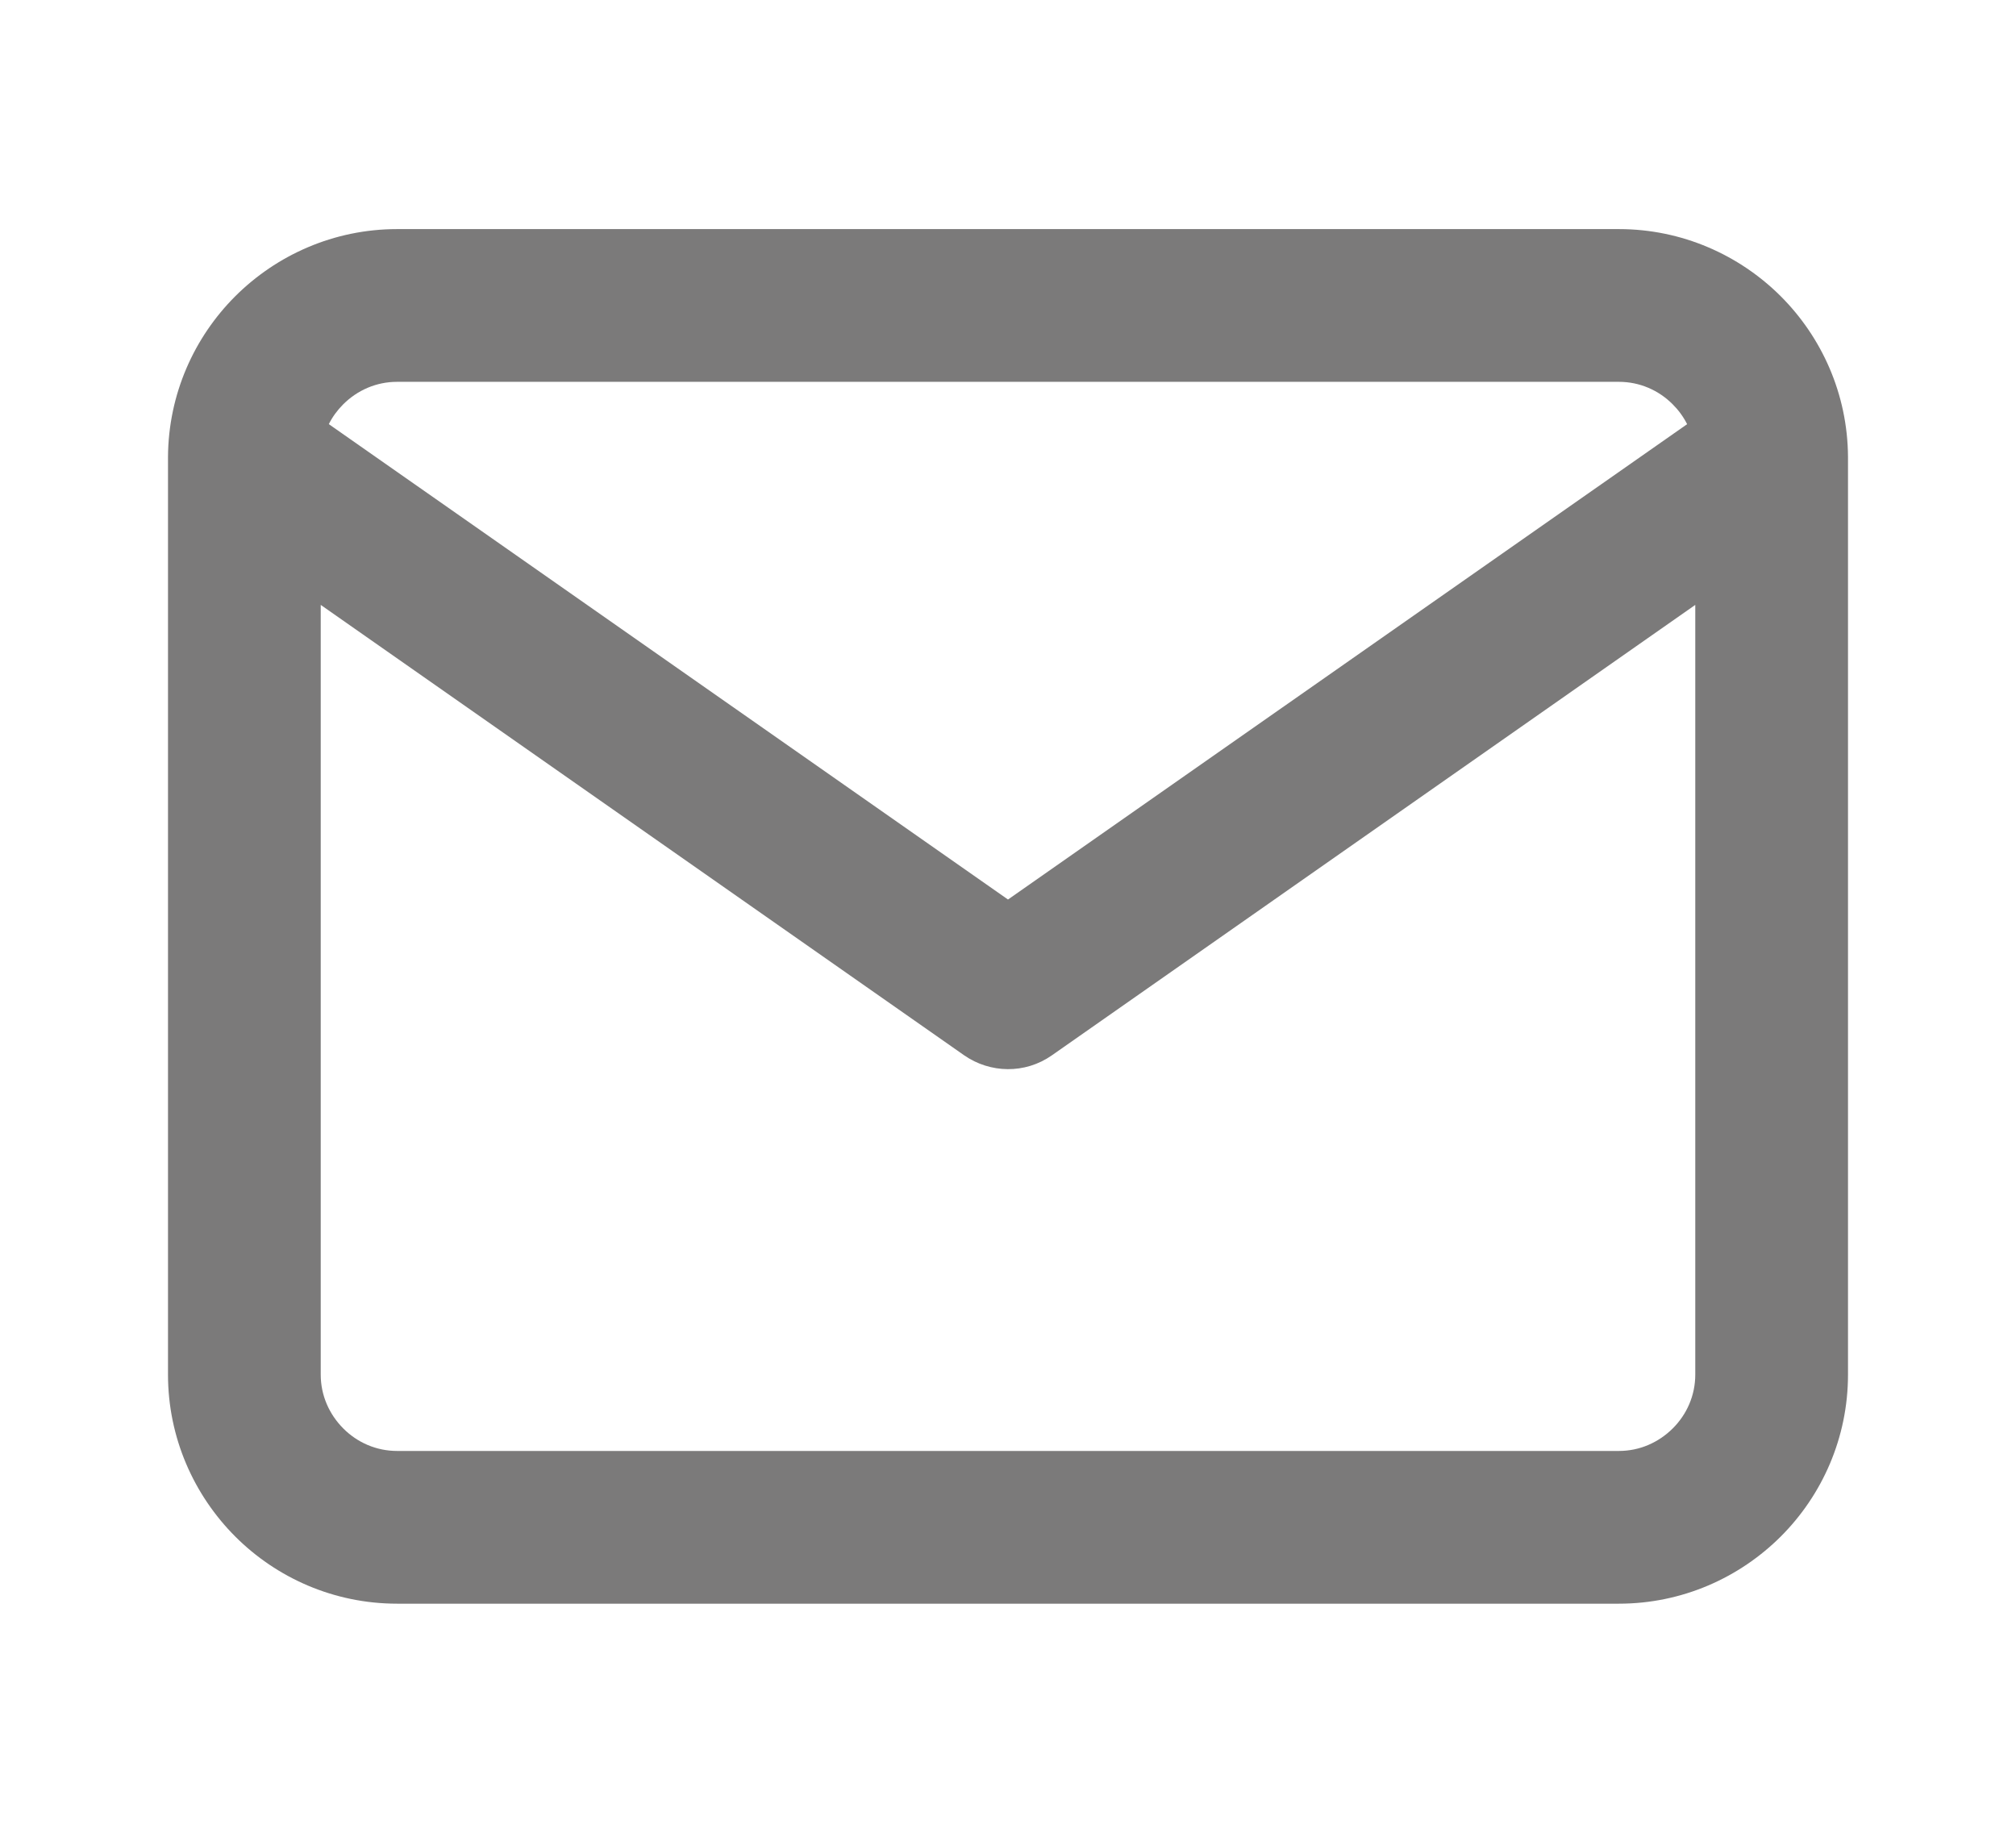
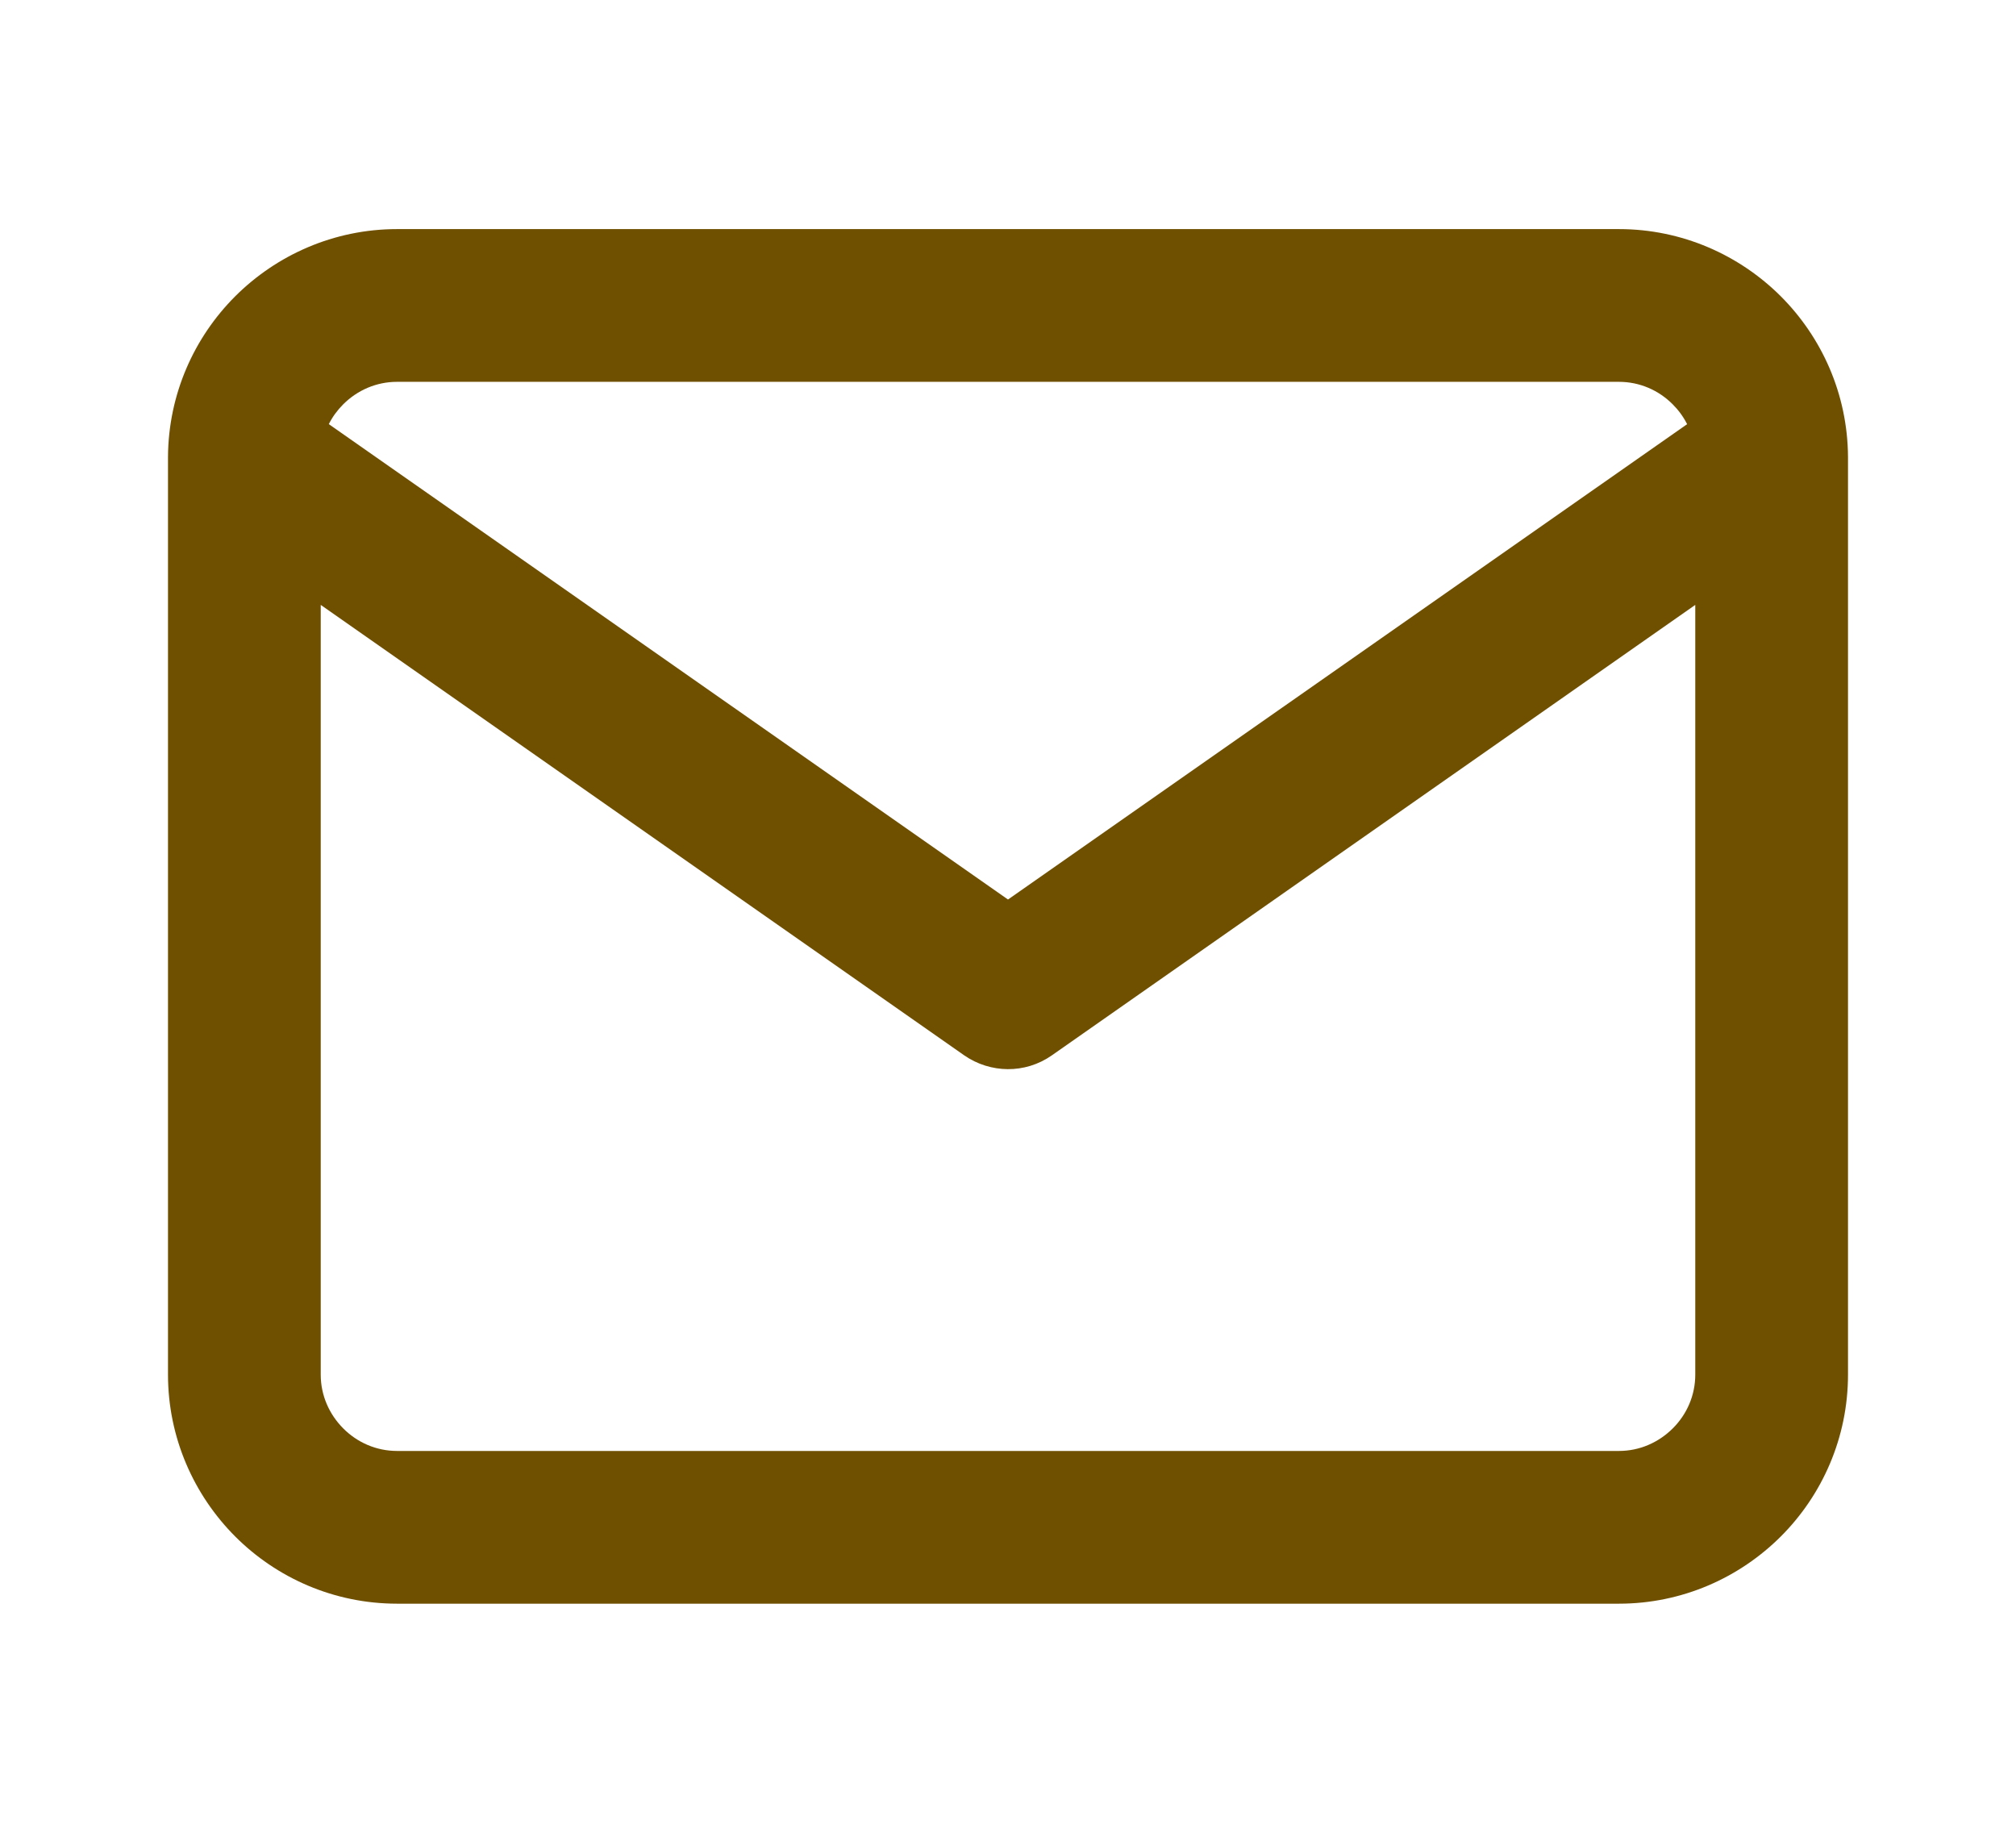
<svg xmlns="http://www.w3.org/2000/svg" version="1.1" width="22" height="20" viewBox="0 0 24 24">
-   <path fill="#7b7a7a" d="M3 7.921l8.427 5.899c0.34 0.235 0.795 0.246 1.147 0l8.426-5.899v10.079c0 0.272-0.11 0.521-0.295 0.705s-0.433 0.295-0.705 0.295h-16c-0.272 0-0.521-0.11-0.705-0.295s-0.295-0.433-0.295-0.705zM1 5.983c0 0.010 0 0.020 0 0.030v11.987c0 0.828 0.34 1.579 0.88 2.12s1.292 0.88 2.12 0.88h16c0.828 0 1.579-0.34 2.12-0.88s0.88-1.292 0.88-2.12v-11.988c0-0.010 0-0.020 0-0.030-0.005-0.821-0.343-1.565-0.88-2.102-0.541-0.54-1.292-0.88-2.12-0.88h-16c-0.828 0-1.579 0.34-2.12 0.88-0.537 0.537-0.875 1.281-0.88 2.103zM20.894 5.554l-8.894 6.225-8.894-6.225c0.048-0.096 0.112-0.183 0.188-0.259 0.185-0.185 0.434-0.295 0.706-0.295h16c0.272 0 0.521 0.11 0.705 0.295 0.076 0.076 0.14 0.164 0.188 0.259z" />
+   <path fill="#6f5000" d="M3 7.921l8.427 5.899c0.34 0.235 0.795 0.246 1.147 0l8.426-5.899v10.079c0 0.272-0.11 0.521-0.295 0.705s-0.433 0.295-0.705 0.295h-16c-0.272 0-0.521-0.11-0.705-0.295s-0.295-0.433-0.295-0.705zM1 5.983c0 0.010 0 0.020 0 0.030v11.987c0 0.828 0.34 1.579 0.88 2.12s1.292 0.88 2.12 0.88h16c0.828 0 1.579-0.34 2.12-0.88s0.88-1.292 0.88-2.12v-11.988c0-0.010 0-0.020 0-0.030-0.005-0.821-0.343-1.565-0.88-2.102-0.541-0.54-1.292-0.88-2.12-0.88h-16c-0.828 0-1.579 0.34-2.12 0.88-0.537 0.537-0.875 1.281-0.88 2.103zM20.894 5.554l-8.894 6.225-8.894-6.225c0.048-0.096 0.112-0.183 0.188-0.259 0.185-0.185 0.434-0.295 0.706-0.295h16c0.272 0 0.521 0.11 0.705 0.295 0.076 0.076 0.14 0.164 0.188 0.259z" />
</svg>
